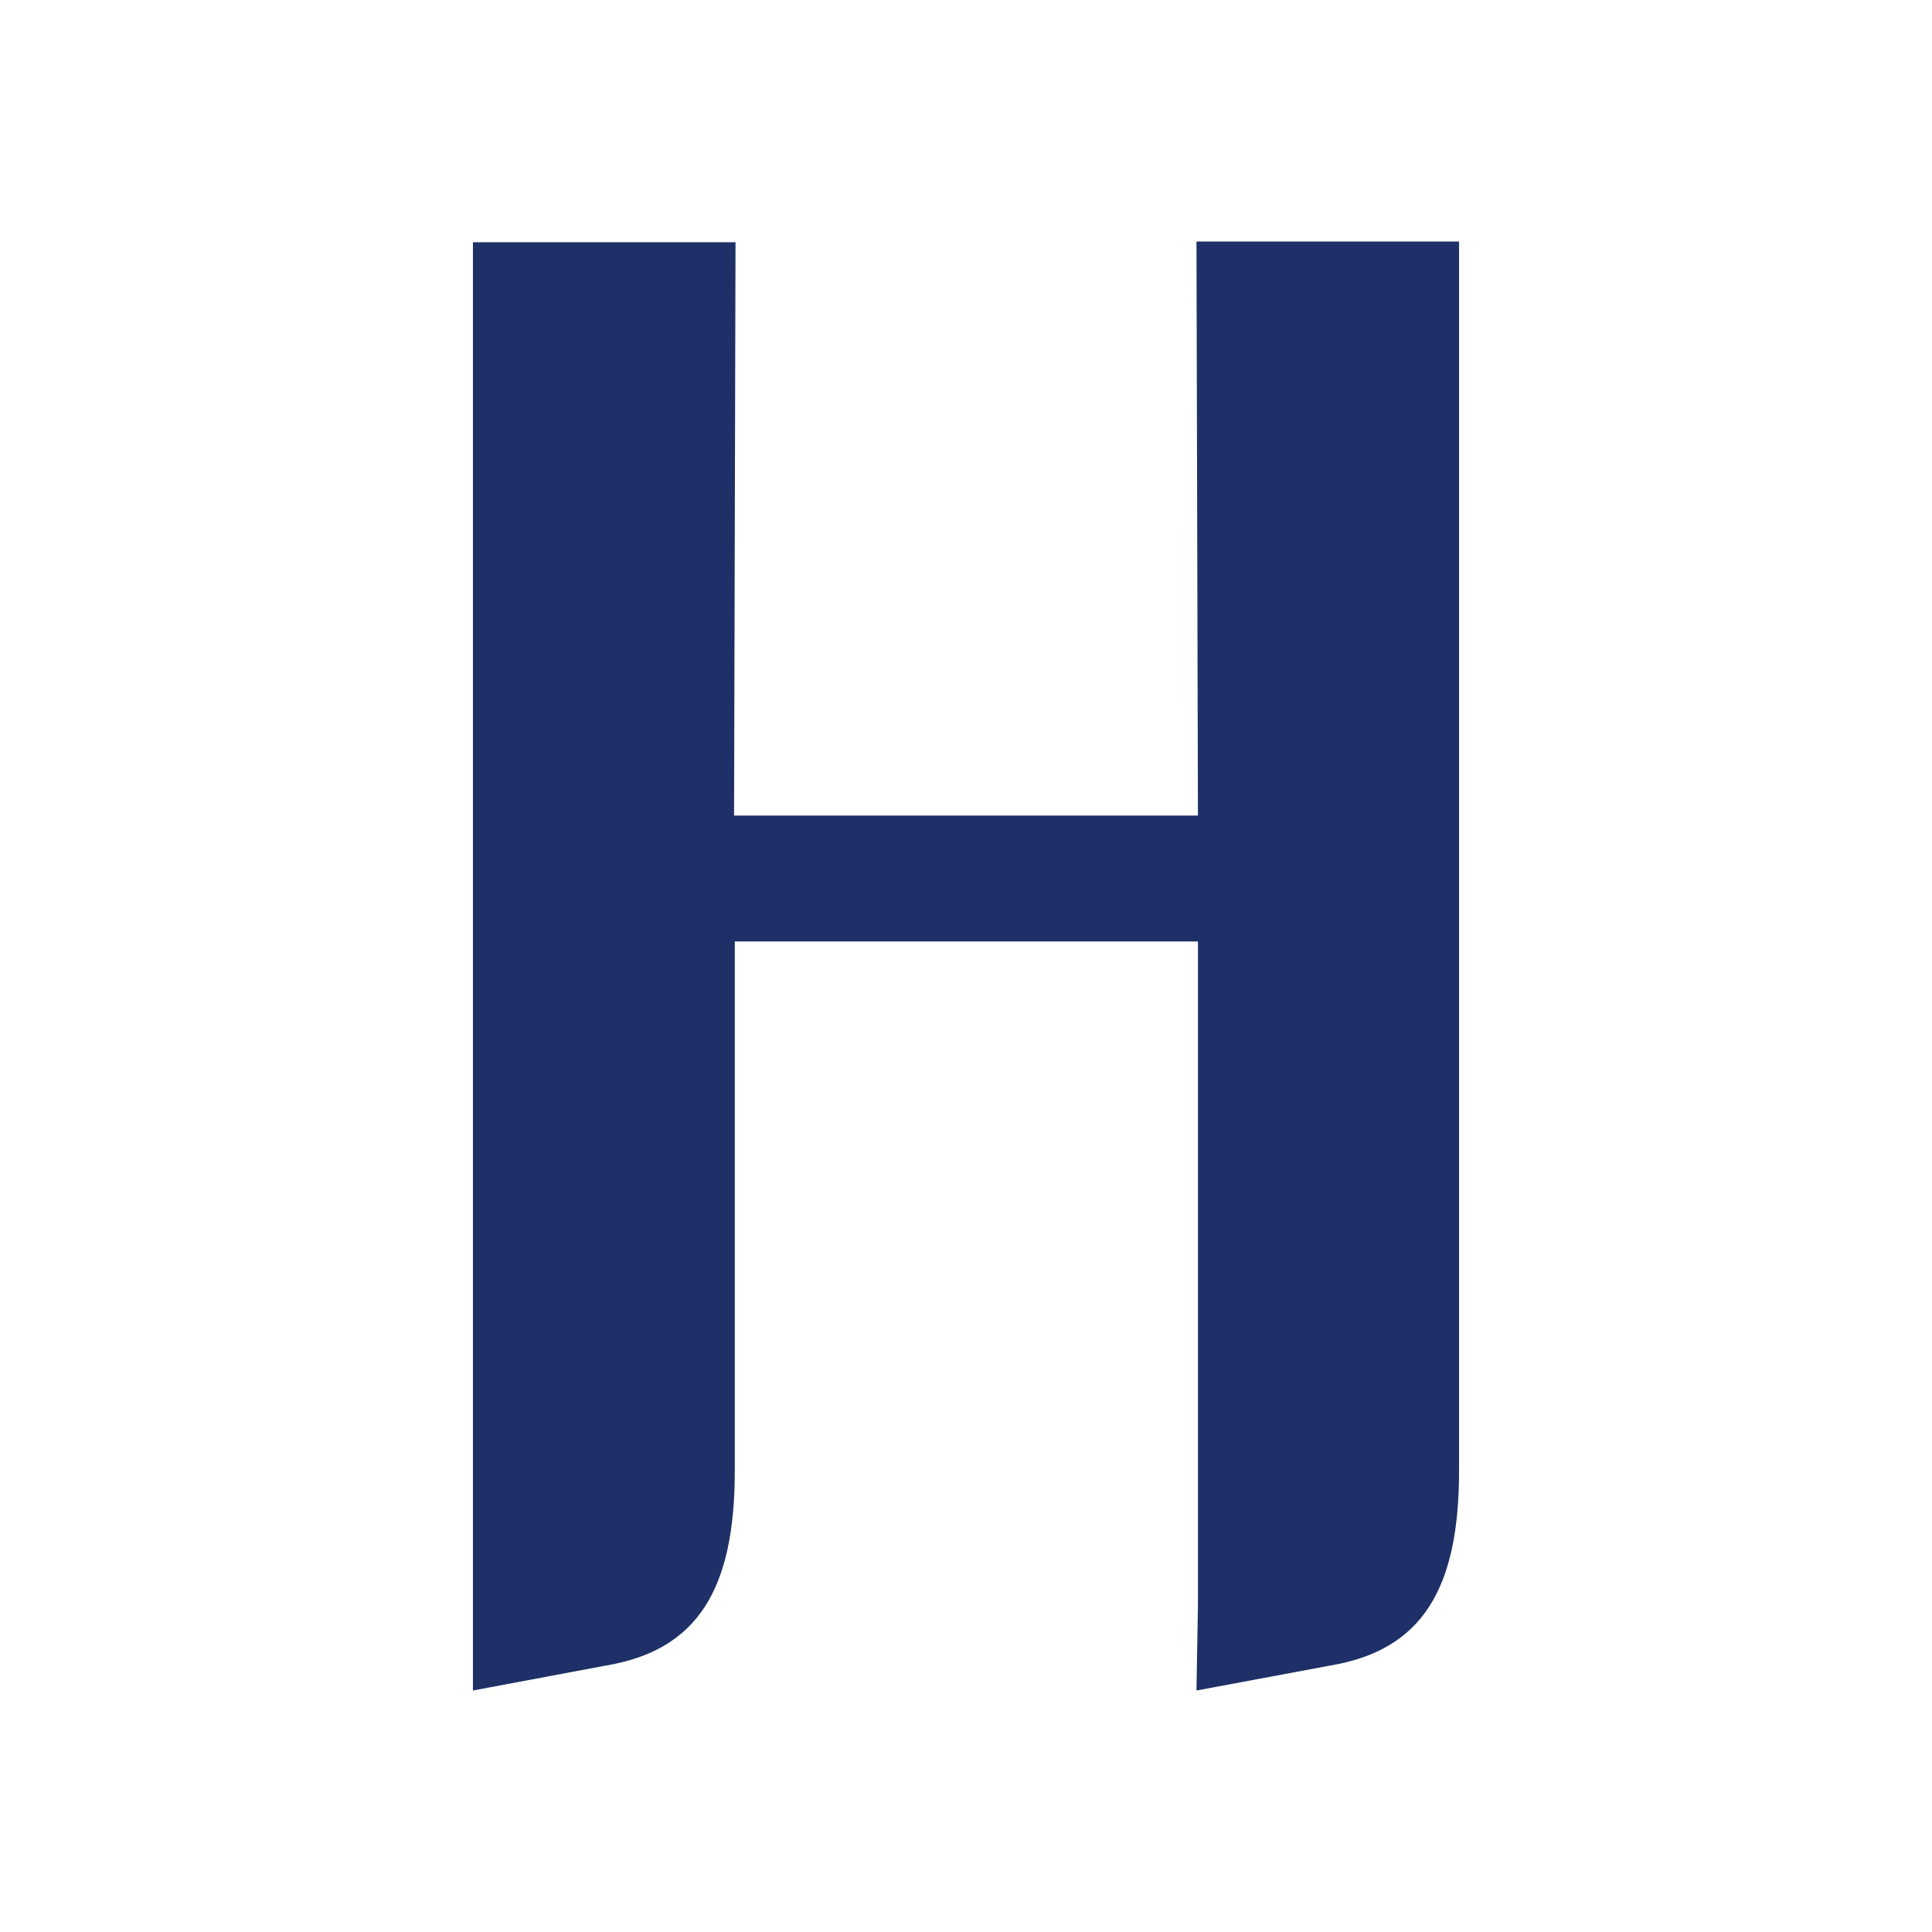
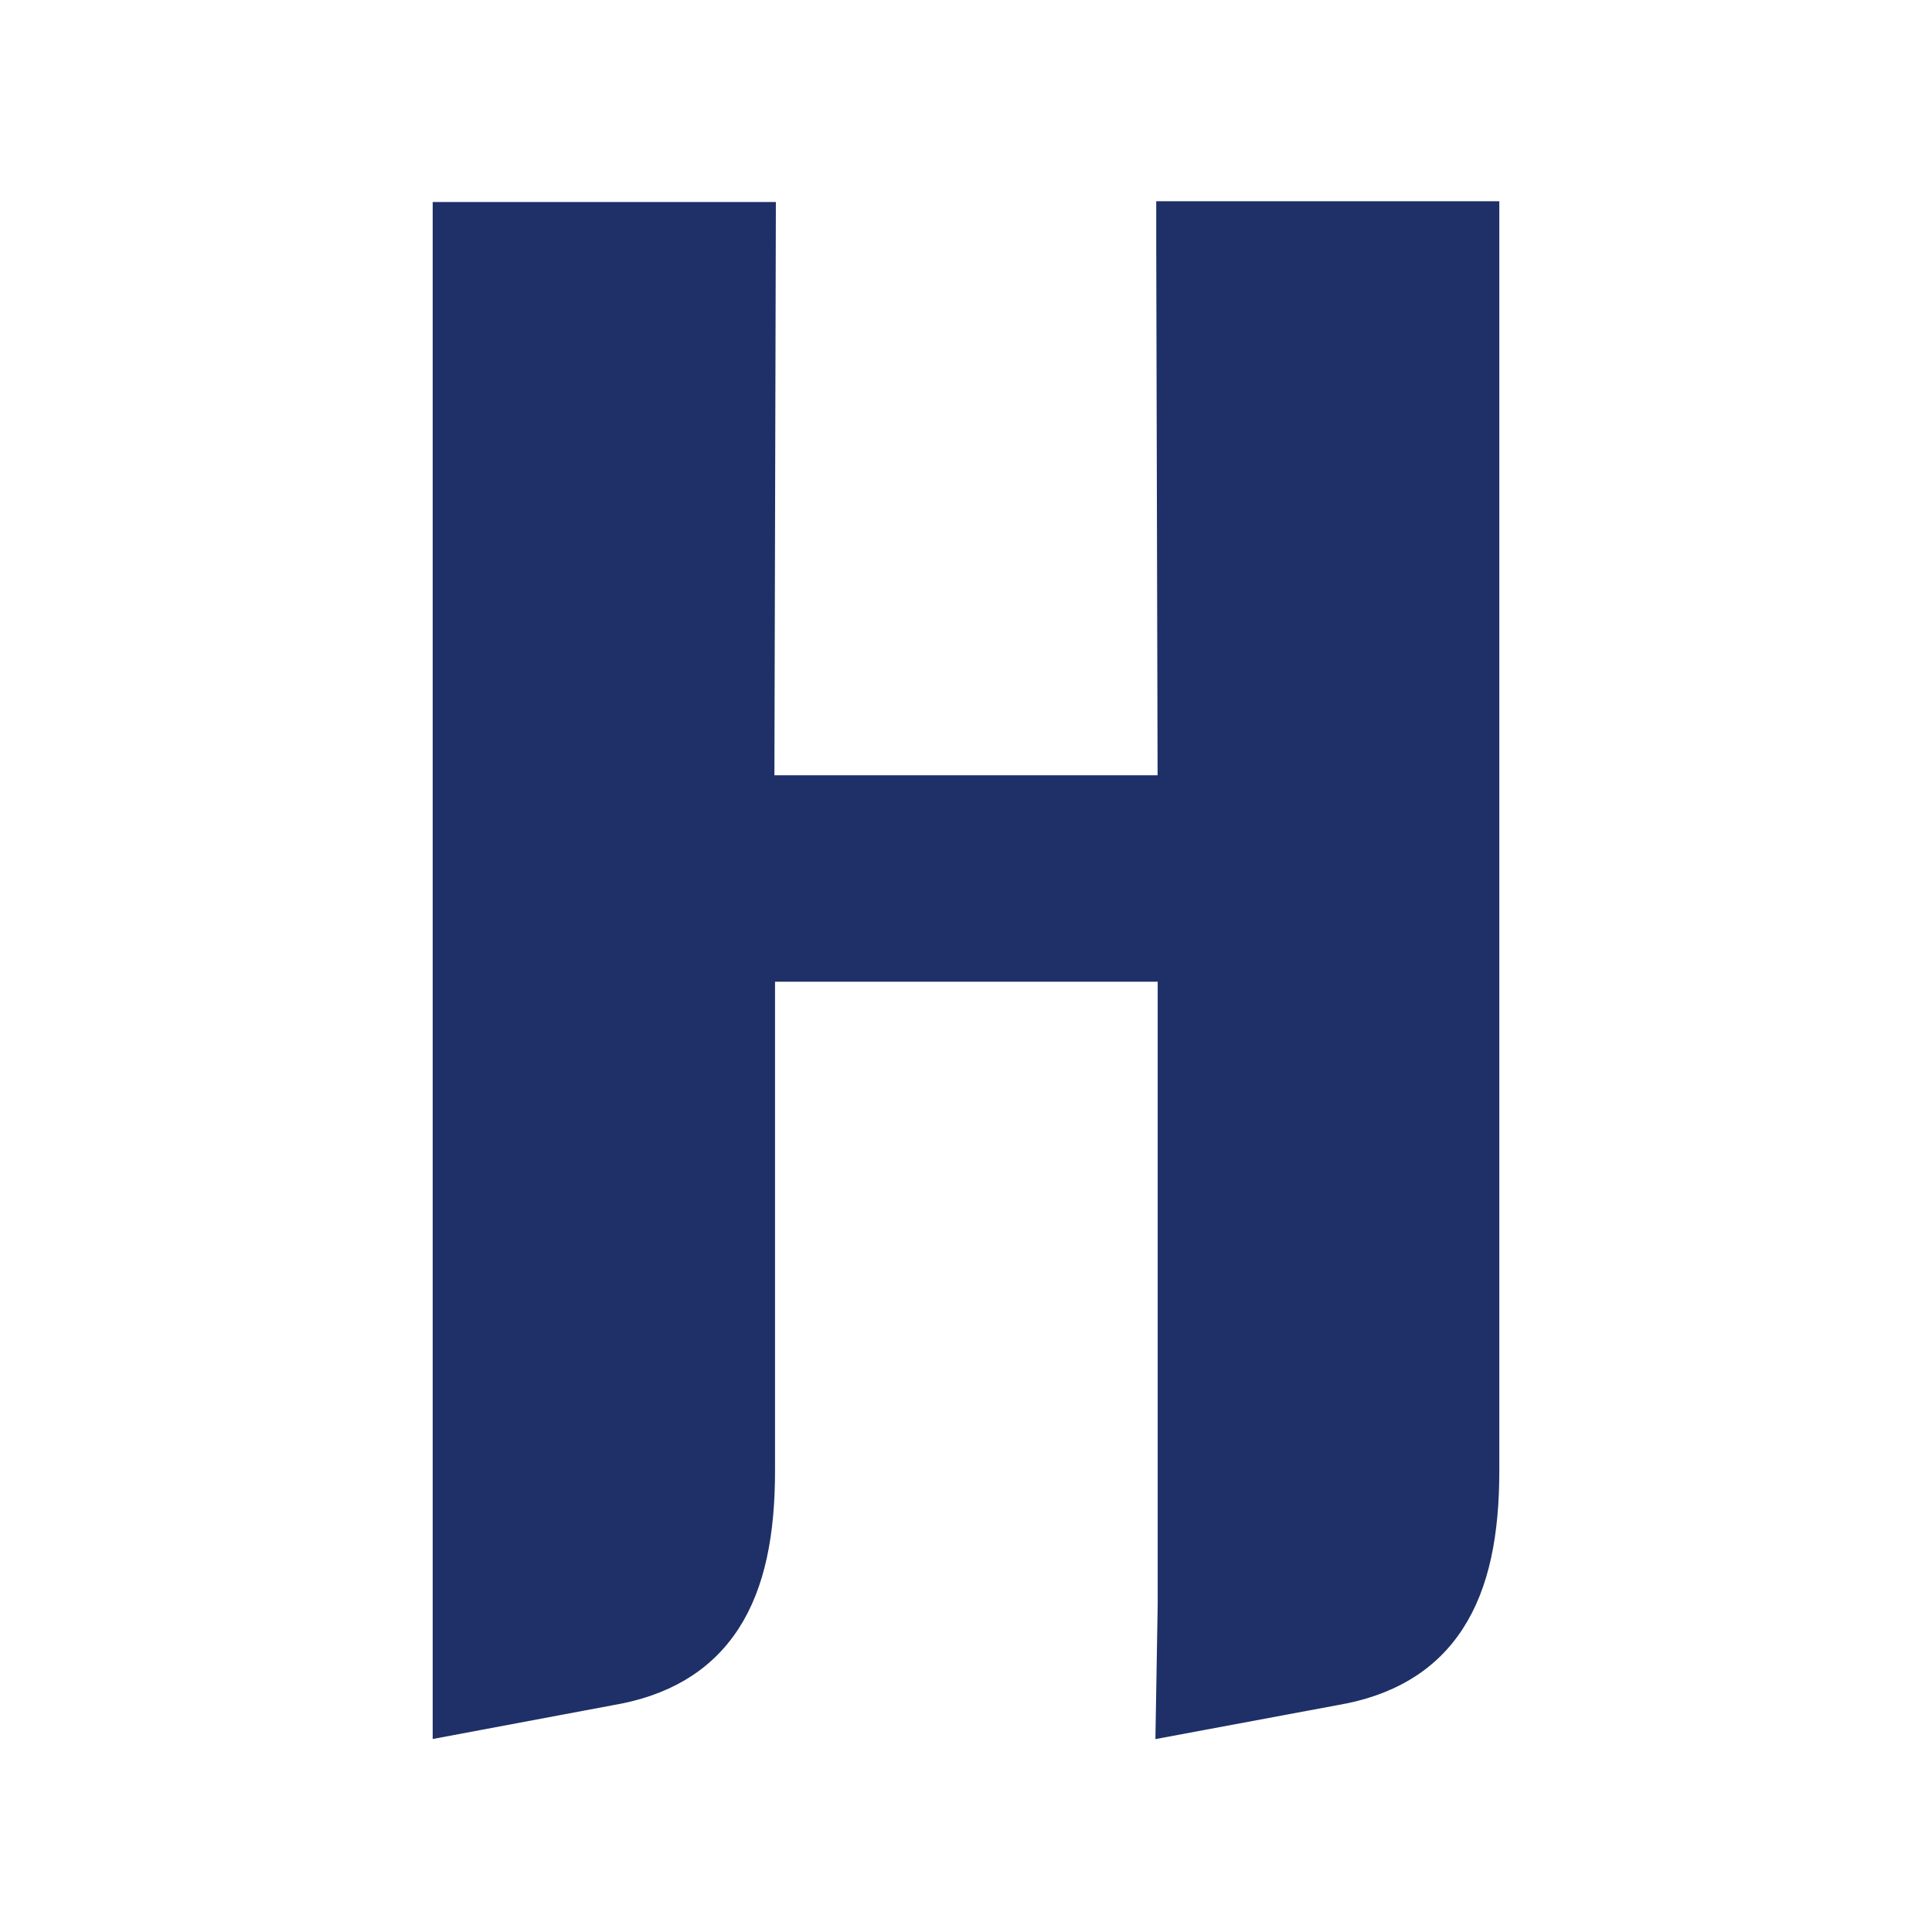
<svg xmlns="http://www.w3.org/2000/svg" width="192" height="192" viewBox="0 0 192 192" fill="none">
-   <path d="M118.905 24.073L119.05 81.047H72.95L73.095 24.073H47V96.182V137.948V168L60.192 165.526C69.325 163.998 73.022 157.959 73.022 146.171V93.562H119.05V159.487L118.905 168L132.17 165.526C141.303 163.998 145 157.959 145 146.171V89.56V24H118.905V24.073Z" fill="#1E3067" />
+   <path d="M47.369 169.966L60.543 167.495C65.514 166.659 69.272 164.53 71.709 160.787C74.084 157.137 75.022 152.22 75.022 146.171V95.562H117.05V159.47L116.906 167.966L116.864 170.415L119.272 169.966L132.519 167.495C137.491 166.66 141.25 164.531 143.686 160.787C146.062 157.137 147 152.22 147 146.171V89.56V24V22H145H118.905H116.905V24L116.905 24.073L116.905 24.078L117.045 79.047H74.955L75.095 24.078L75.1 22.073H73.095H47H45V24.073V96.182V137.948V168V170.41L47.369 169.966Z" fill="#1E3067" stroke="#1E3067" stroke-width="4" />
</svg>
